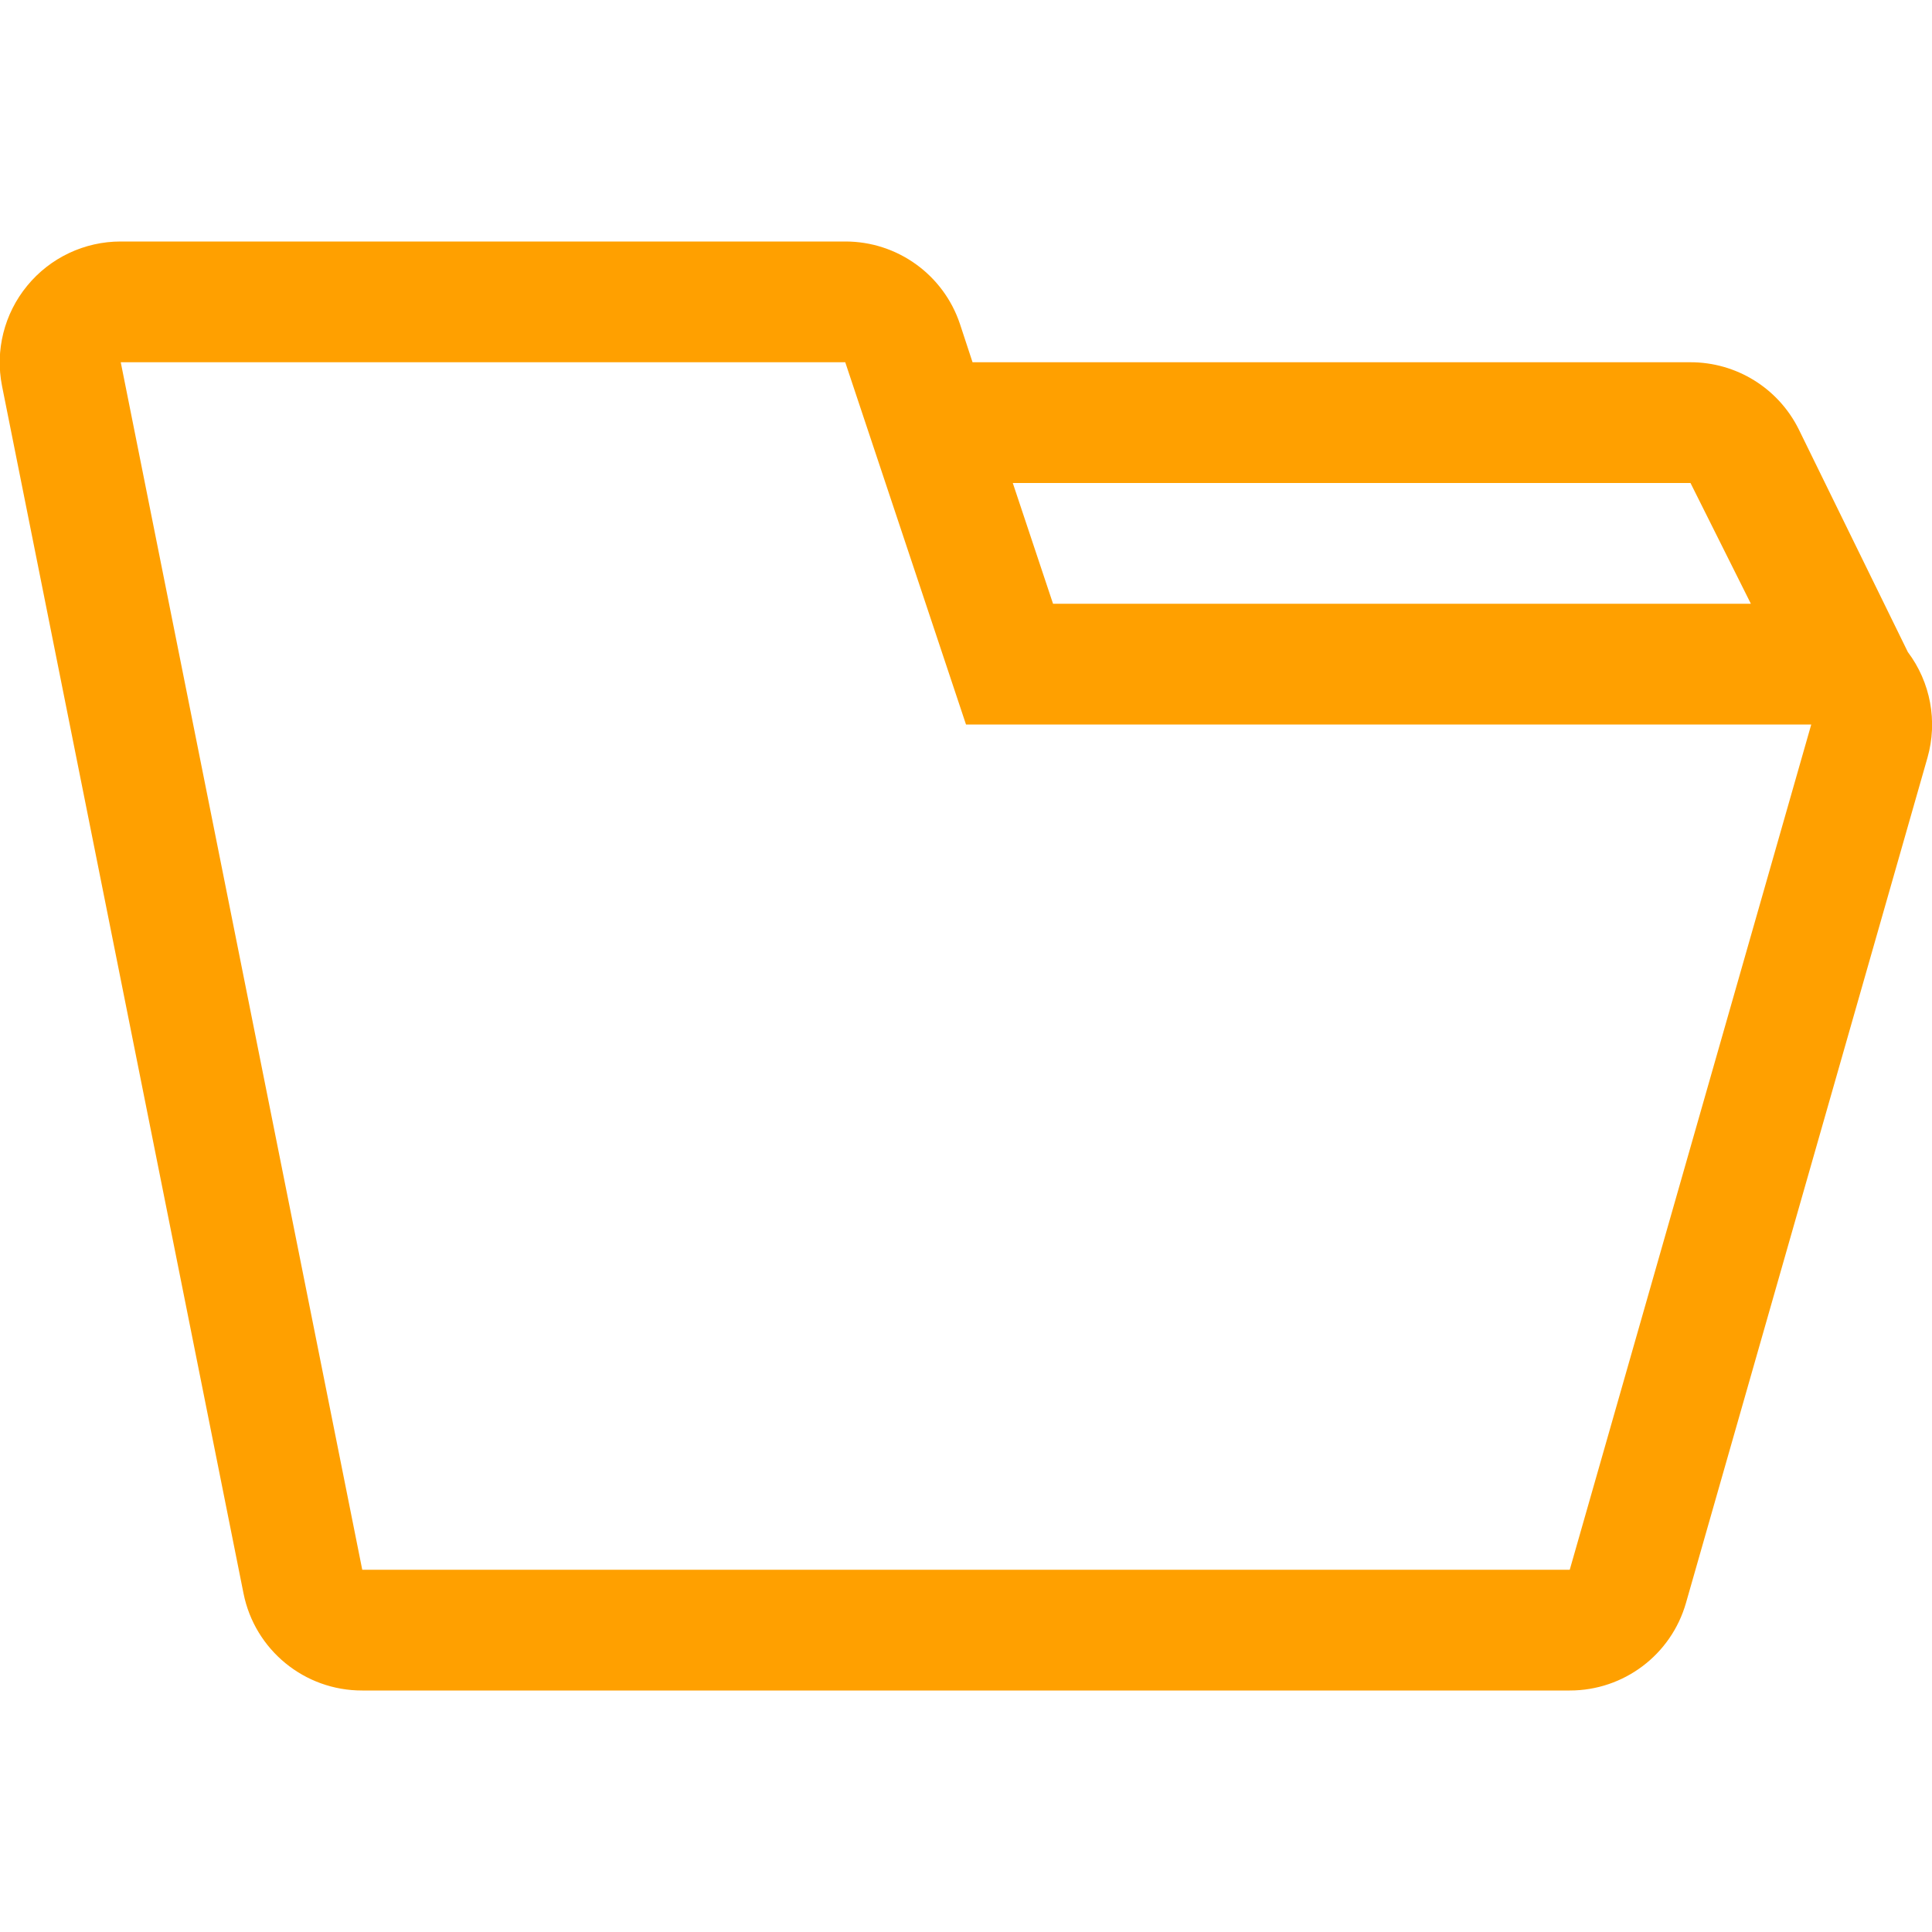
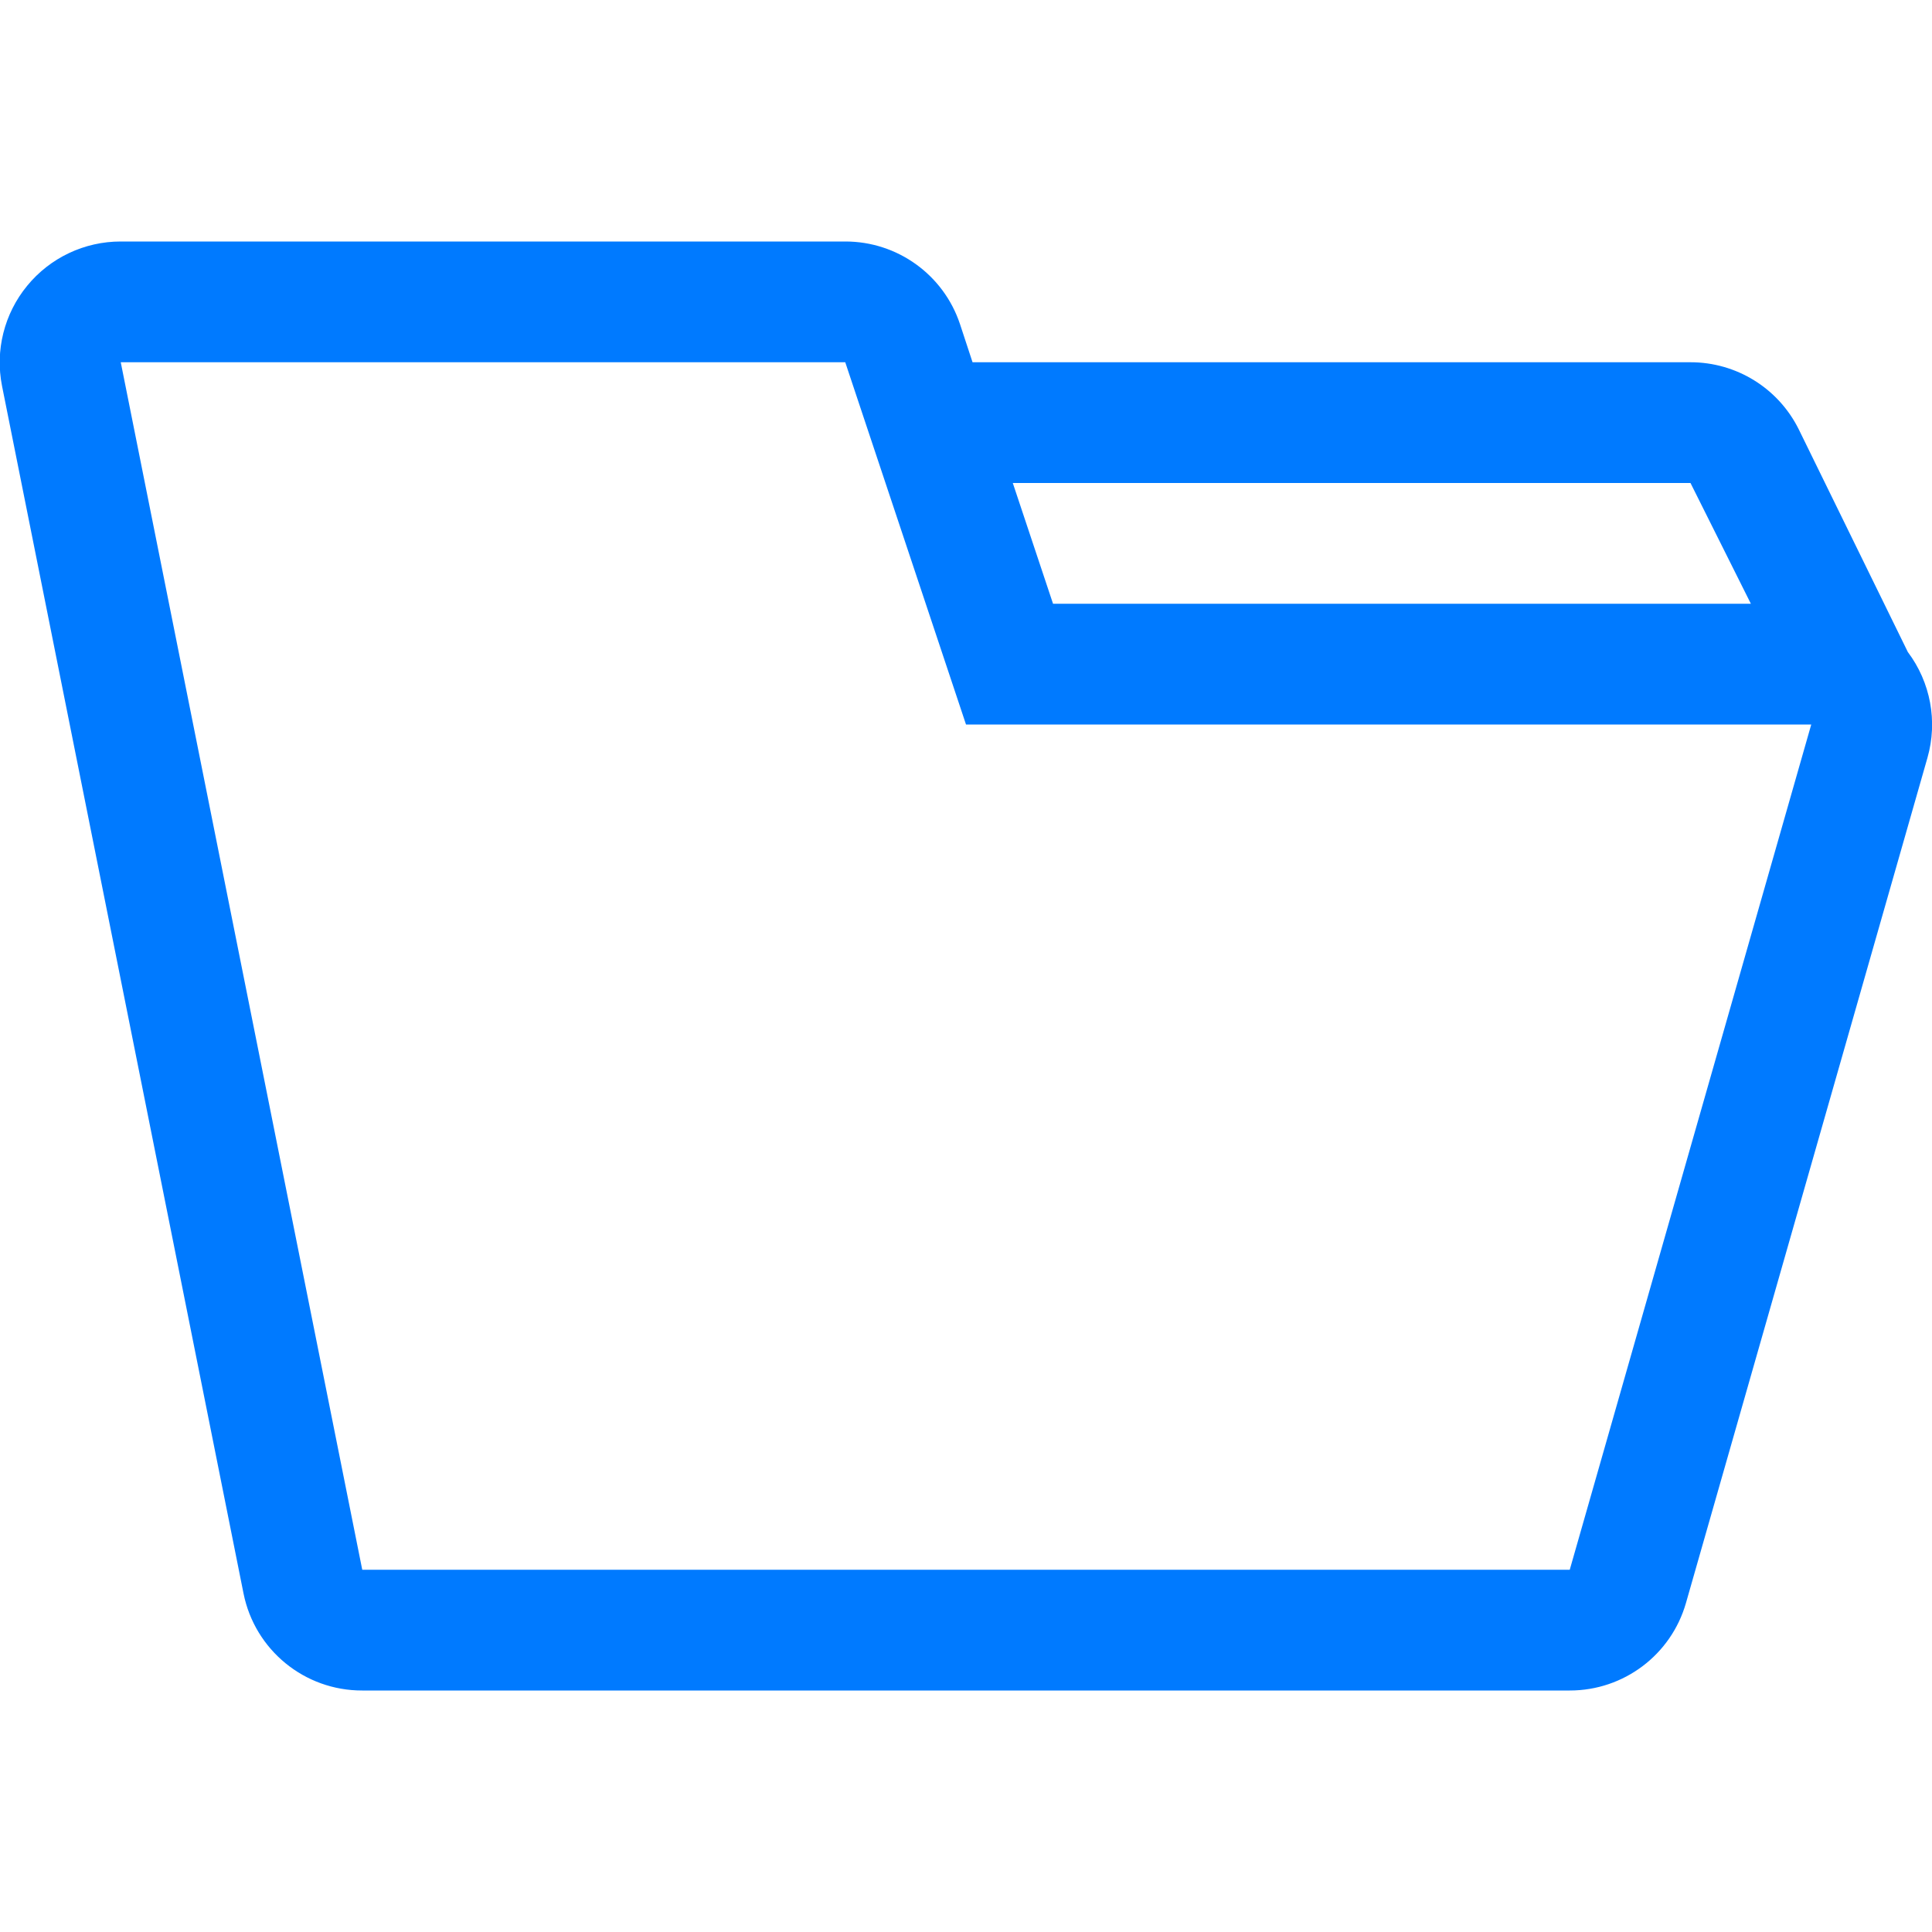
<svg xmlns="http://www.w3.org/2000/svg" width="24" height="24" viewBox="0 0 3.84 3.84" xml:space="preserve">
-   <path fill="#FFA000" d="M3.792 1.296 3.575.853A.24.24 0 0 0 3.36.72H1.933L1.908.644A.24.24 0 0 0 1.68.48H.24a.24.24 0 0 0-.186.088.24.24 0 0 0-.05.199l.48 2.4a.24.24 0 0 0 .236.193h2.4a.24.24 0 0 0 .231-.174l.48-1.68a.24.24 0 0 0-.039-.21M3.36.96l.12.24H2.093l-.08-.24zm-.24 2.16H.72L.24.72h1.44l.24.72H3.6z" />
+   <path fill="#007AFF" d="M3.792 1.296 3.575.853A.24.24 0 0 0 3.36.72H1.933L1.908.644A.24.24 0 0 0 1.68.48H.24a.24.24 0 0 0-.186.088.24.24 0 0 0-.05.199l.48 2.4a.24.24 0 0 0 .236.193h2.4a.24.24 0 0 0 .231-.174l.48-1.68a.24.24 0 0 0-.039-.21M3.36.96l.12.24H2.093l-.08-.24zm-.24 2.16H.72L.24.72h1.44l.24.72H3.6z" />
</svg>
